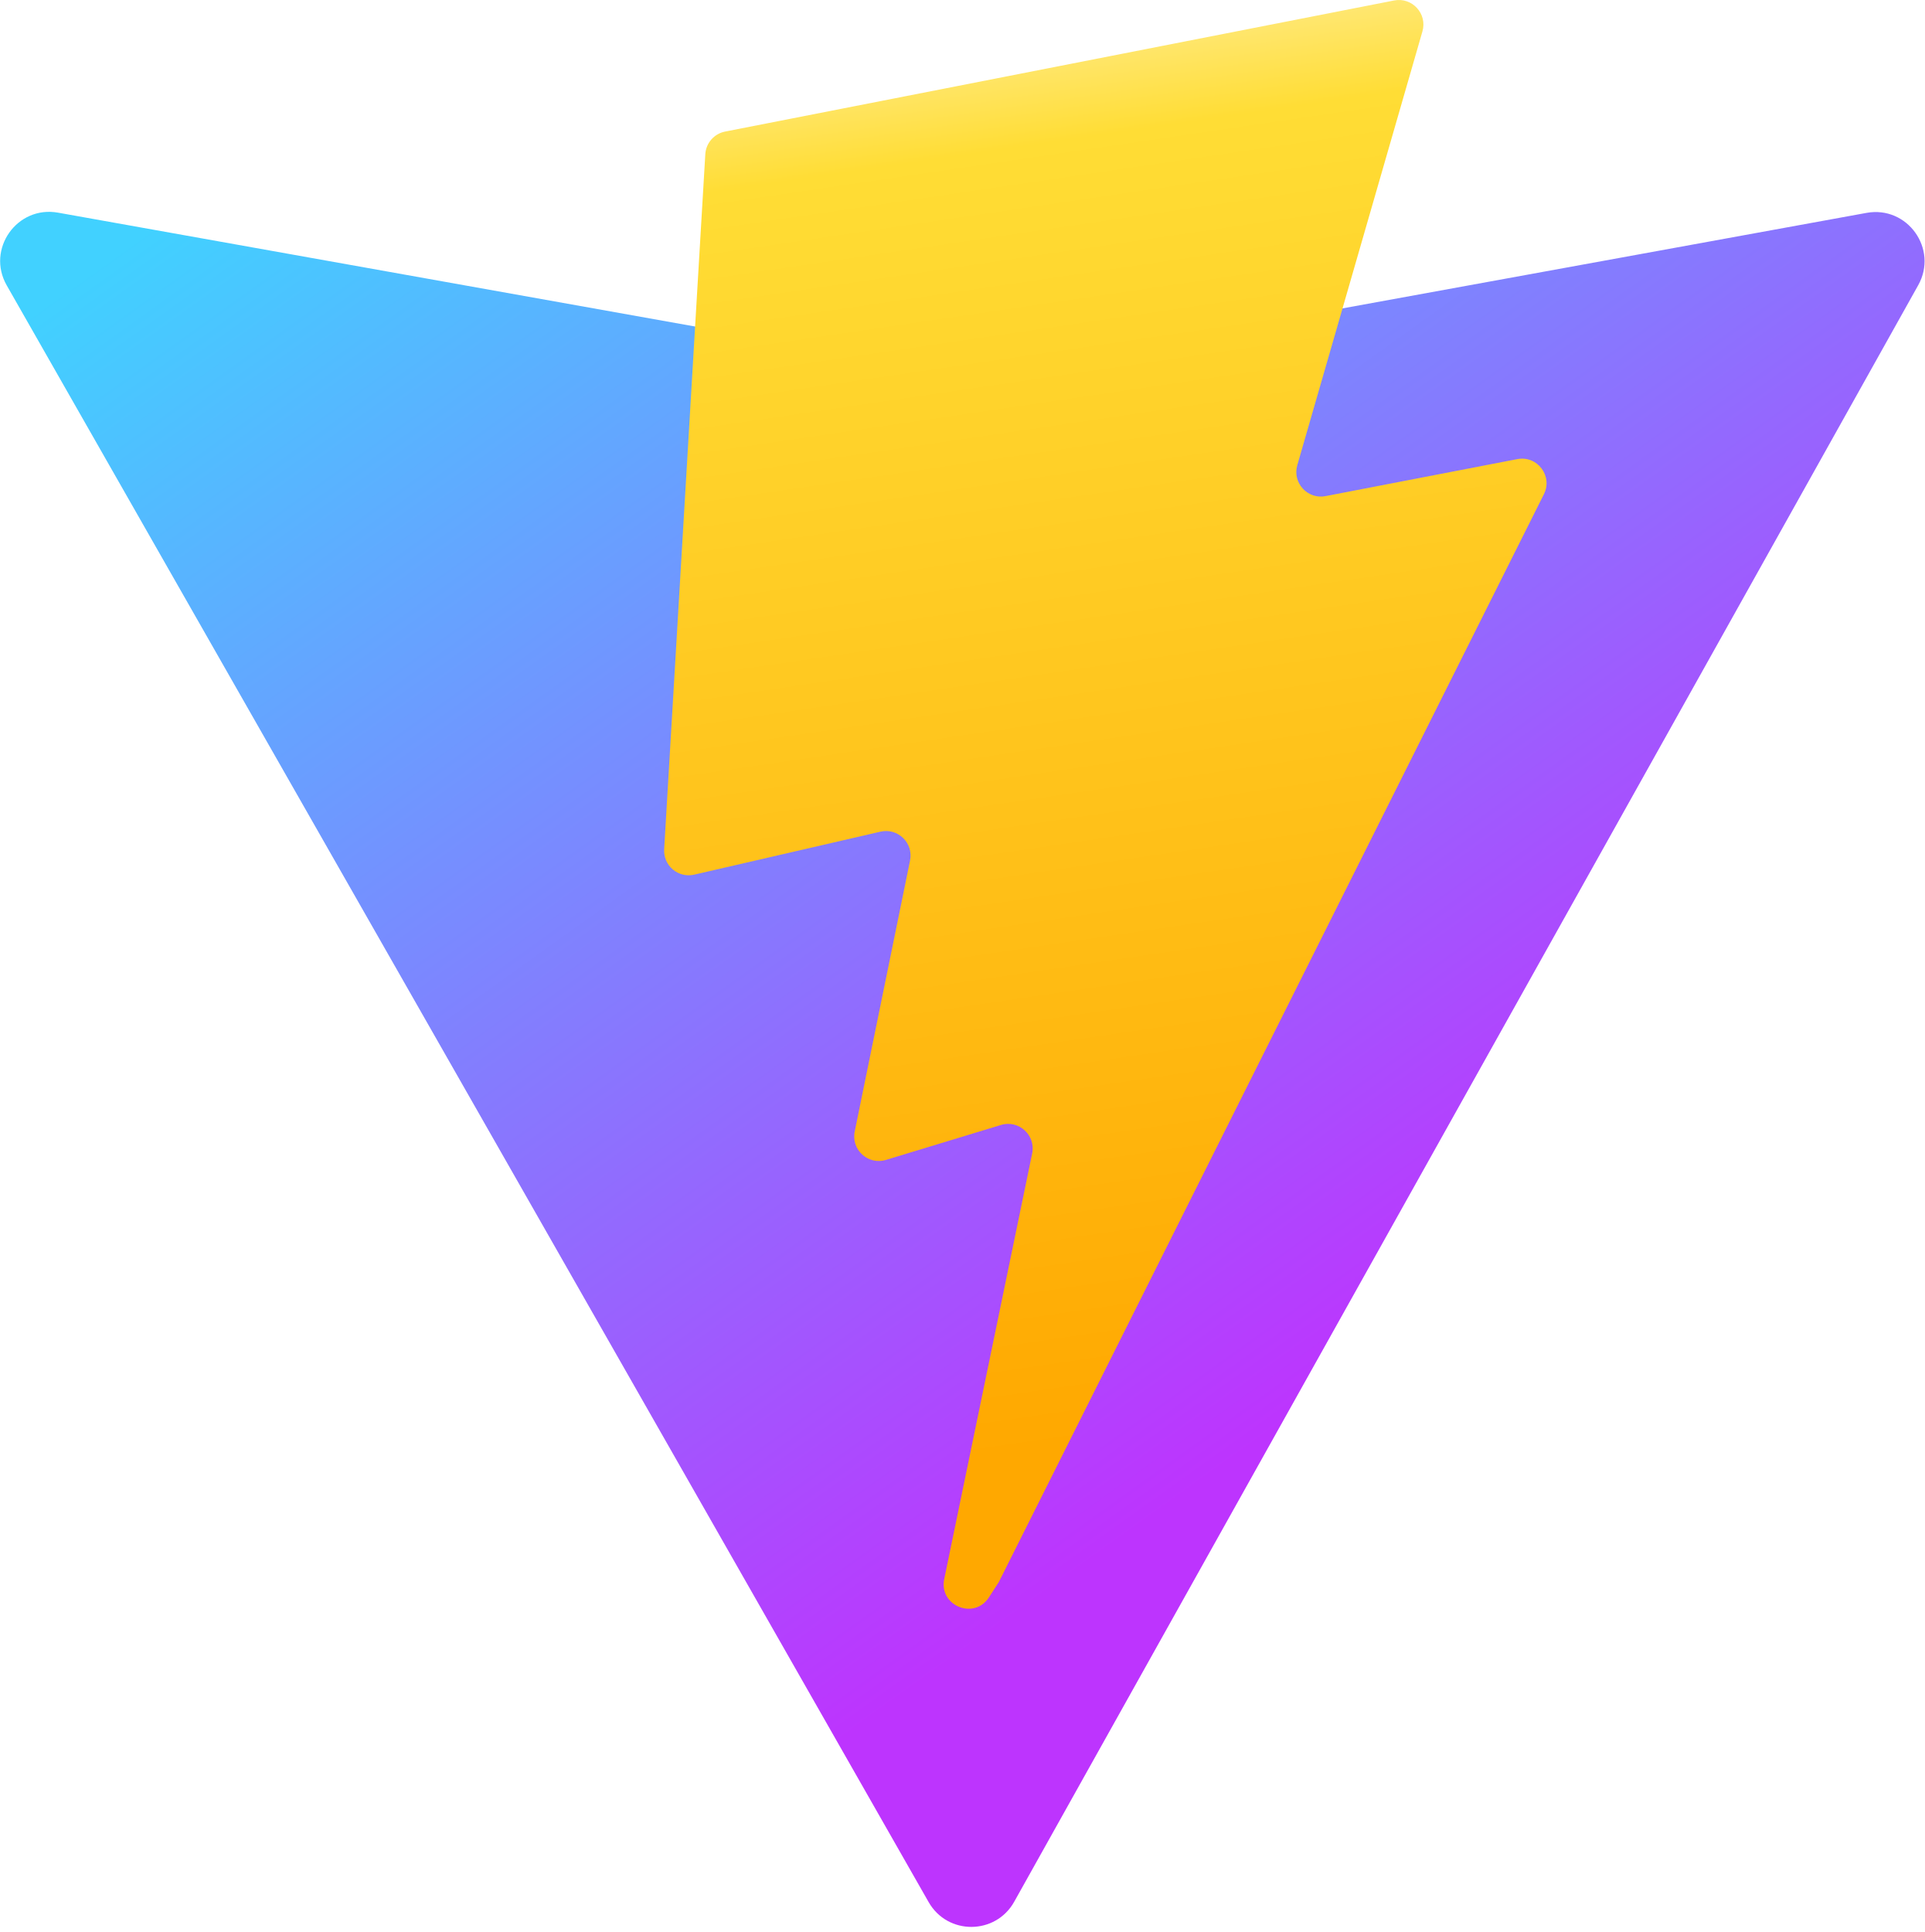
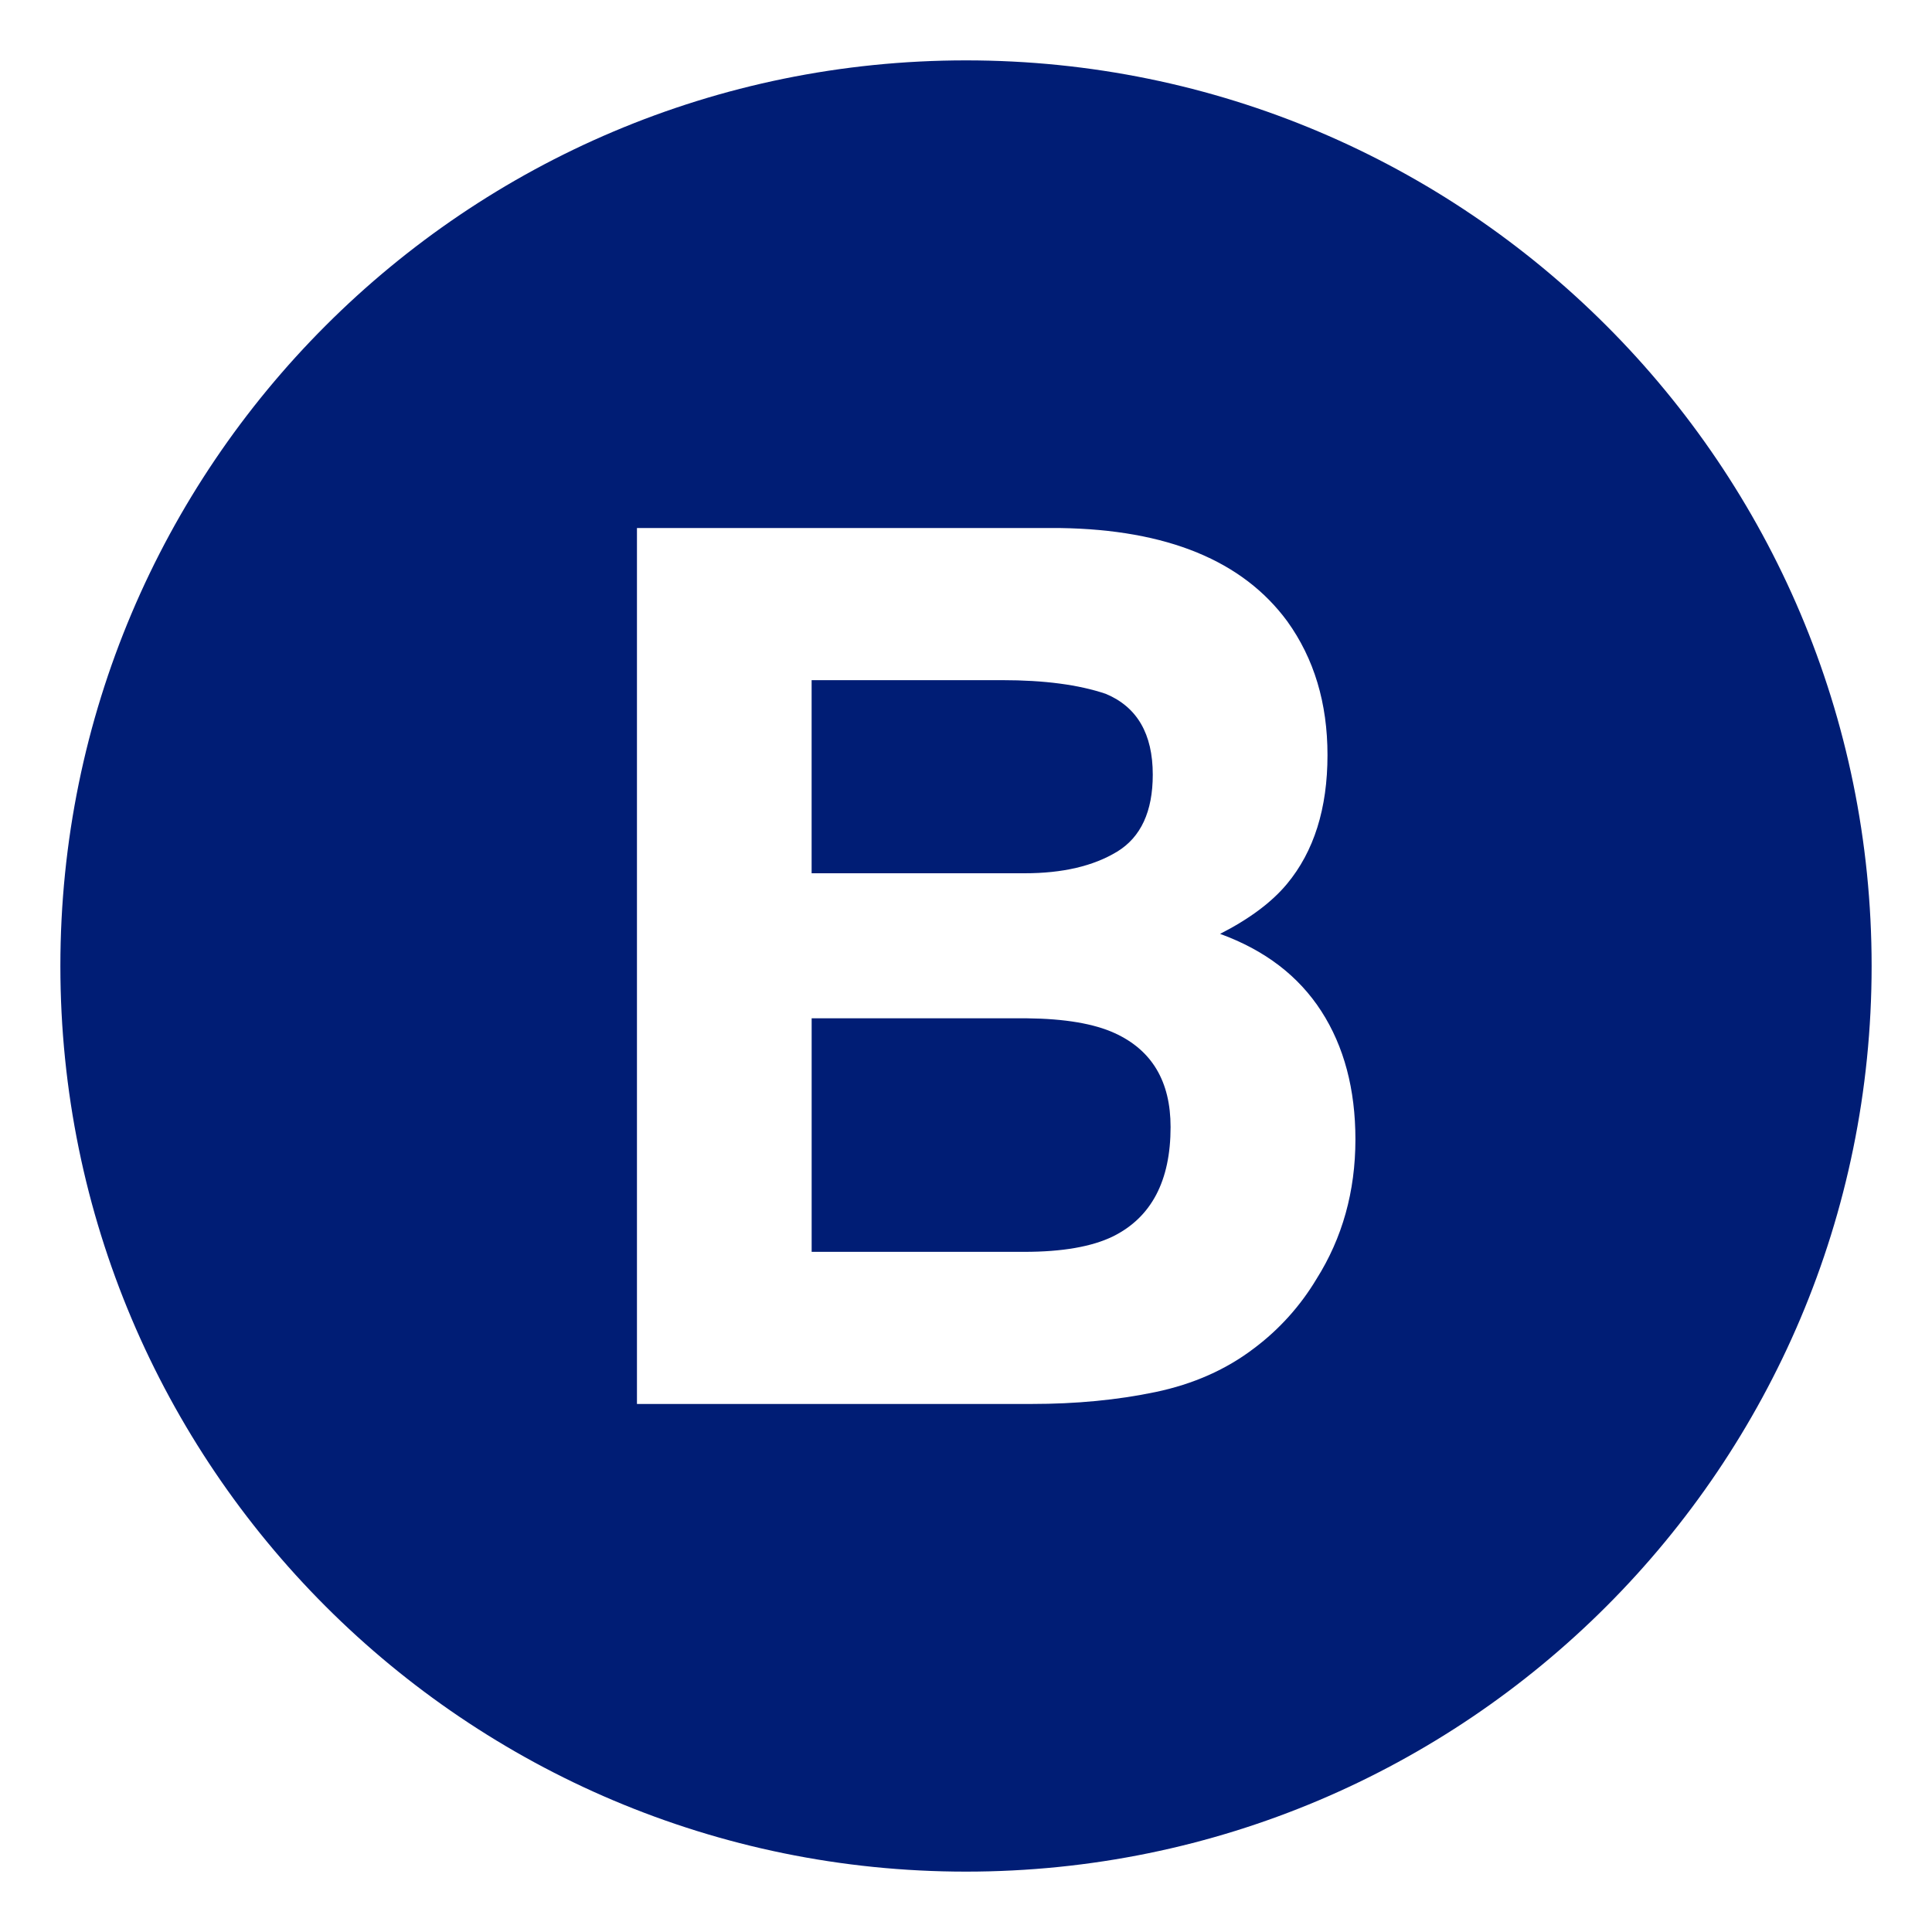
- <svg xmlns="http://www.w3.org/2000/svg" aria-hidden="true" role="img" class="iconify iconify--logos" width="31.88" height="32" preserveAspectRatio="xMidYMid meet" viewBox="0 0 256 257">
-   <defs>
-     <linearGradient id="IconifyId1813088fe1fbc01fb466" x1="-.828%" x2="57.636%" y1="7.652%" y2="78.411%">
-       <stop offset="0%" stop-color="#41D1FF" />
-       <stop offset="100%" stop-color="#BD34FE" />
-     </linearGradient>
-     <linearGradient id="IconifyId1813088fe1fbc01fb467" x1="43.376%" x2="50.316%" y1="2.242%" y2="89.03%">
-       <stop offset="0%" stop-color="#FFEA83" />
-       <stop offset="8.333%" stop-color="#FFDD35" />
-       <stop offset="100%" stop-color="#FFA800" />
-     </linearGradient>
-   </defs>
-   <path fill="url(#IconifyId1813088fe1fbc01fb466)" d="M255.153 37.938L134.897 252.976c-2.483 4.44-8.862 4.466-11.382.048L.875 37.958c-2.746-4.814 1.371-10.646 6.827-9.67l120.385 21.517a6.537 6.537 0 0 0 2.322-.004l117.867-21.483c5.438-.991 9.574 4.796 6.877 9.62Z" />
-   <path fill="url(#IconifyId1813088fe1fbc01fb467)" d="M185.432.063L96.44 17.501a3.268 3.268 0 0 0-2.634 3.014l-5.474 92.456a3.268 3.268 0 0 0 3.997 3.378l24.777-5.718c2.318-.535 4.413 1.507 3.936 3.838l-7.361 36.047c-.495 2.426 1.782 4.5 4.151 3.78l15.304-4.649c2.372-.72 4.652 1.36 4.15 3.788l-11.698 56.621c-.732 3.542 3.979 5.473 5.943 2.437l1.313-2.028l72.516-144.72c1.215-2.423-.88-5.186-3.54-4.672l-25.505 4.922c-2.396.462-4.435-1.77-3.759-4.114l16.646-57.705c.677-2.35-1.37-4.583-3.769-4.113Z" />
+ <svg xmlns="http://www.w3.org/2000/svg" viewBox="0 0 64 64" aria-hidden="true" role="img" class="iconify iconify--emojione-monotone" preserveAspectRatio="xMidYMid meet" fill="#000000">
+   <g id="SVGRepo_bgCarrier" stroke-width="0" />
+   <g id="SVGRepo_tracerCarrier" stroke-linecap="round" stroke-linejoin="round" />
+   <g id="SVGRepo_iconCarrier">
+     <path d="M36.929 34.225c-.688-.315-1.654-.479-2.899-.492h-7.143v7.736h7.045c1.258 0 2.238-.171 2.938-.512c1.271-.631 1.907-1.838 1.907-3.623c0-1.509-.616-2.545-1.848-3.109" fill="#001d75" />
+     <path d="M37.008 28.211c.785-.479 1.179-1.329 1.179-2.55c0-1.352-.52-2.244-1.558-2.677c-.896-.303-2.04-.453-3.43-.453h-6.313v6.397h7.053c1.26.001 2.284-.239 3.069-.717" fill="#001d75" />
+     <path d="M32 2C15.432 2 2 15.432 2 32s13.432 30 30 30s30-13.432 30-30S48.568 2 32 2m11.607 40.374a7.996 7.996 0 0 1-2.055 2.283c-.927.709-2.02 1.194-3.279 1.457c-1.259.263-2.625.394-4.1.394H21.1V17.492h14.023c3.537.052 6.044 1.082 7.52 3.09c.888 1.234 1.332 2.71 1.332 4.43c0 1.771-.449 3.195-1.344 4.271c-.502.604-1.238 1.154-2.214 1.653c1.481.538 2.599 1.392 3.353 2.56c.753 1.168 1.13 2.585 1.13 4.252c-.001 1.719-.431 3.261-1.293 4.626" fill="#001d75" />
+   </g>
</svg>
